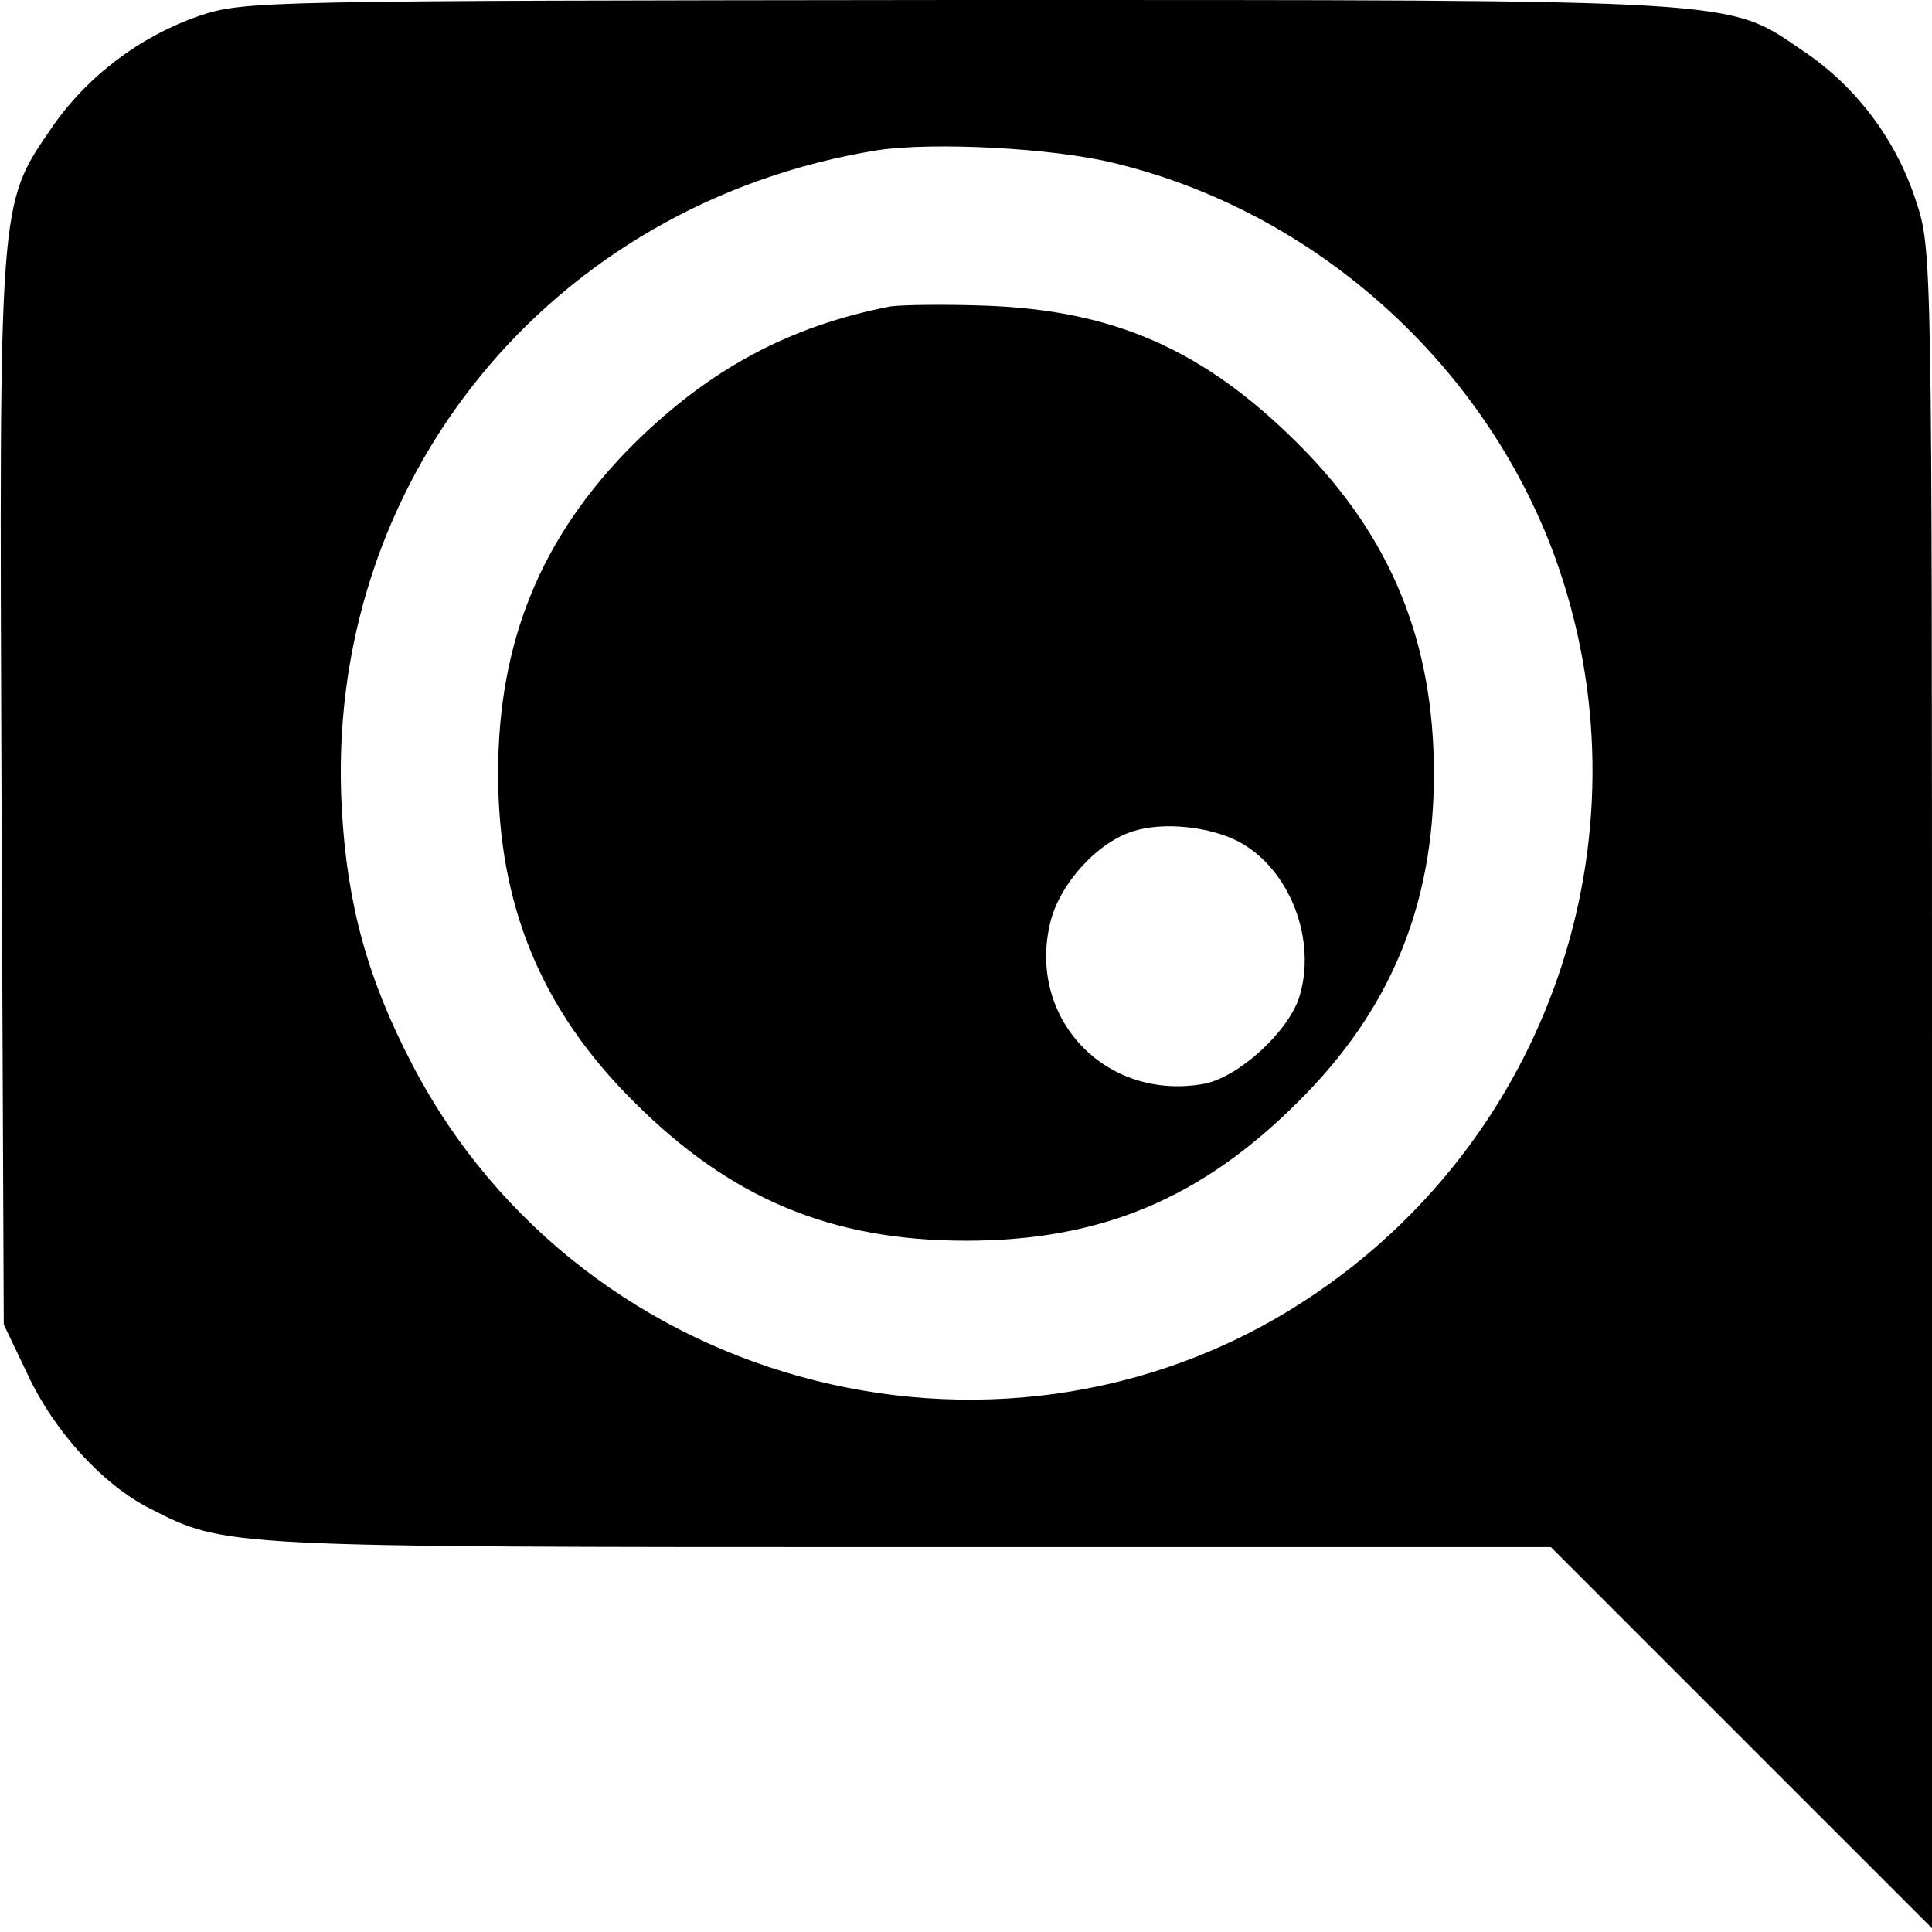
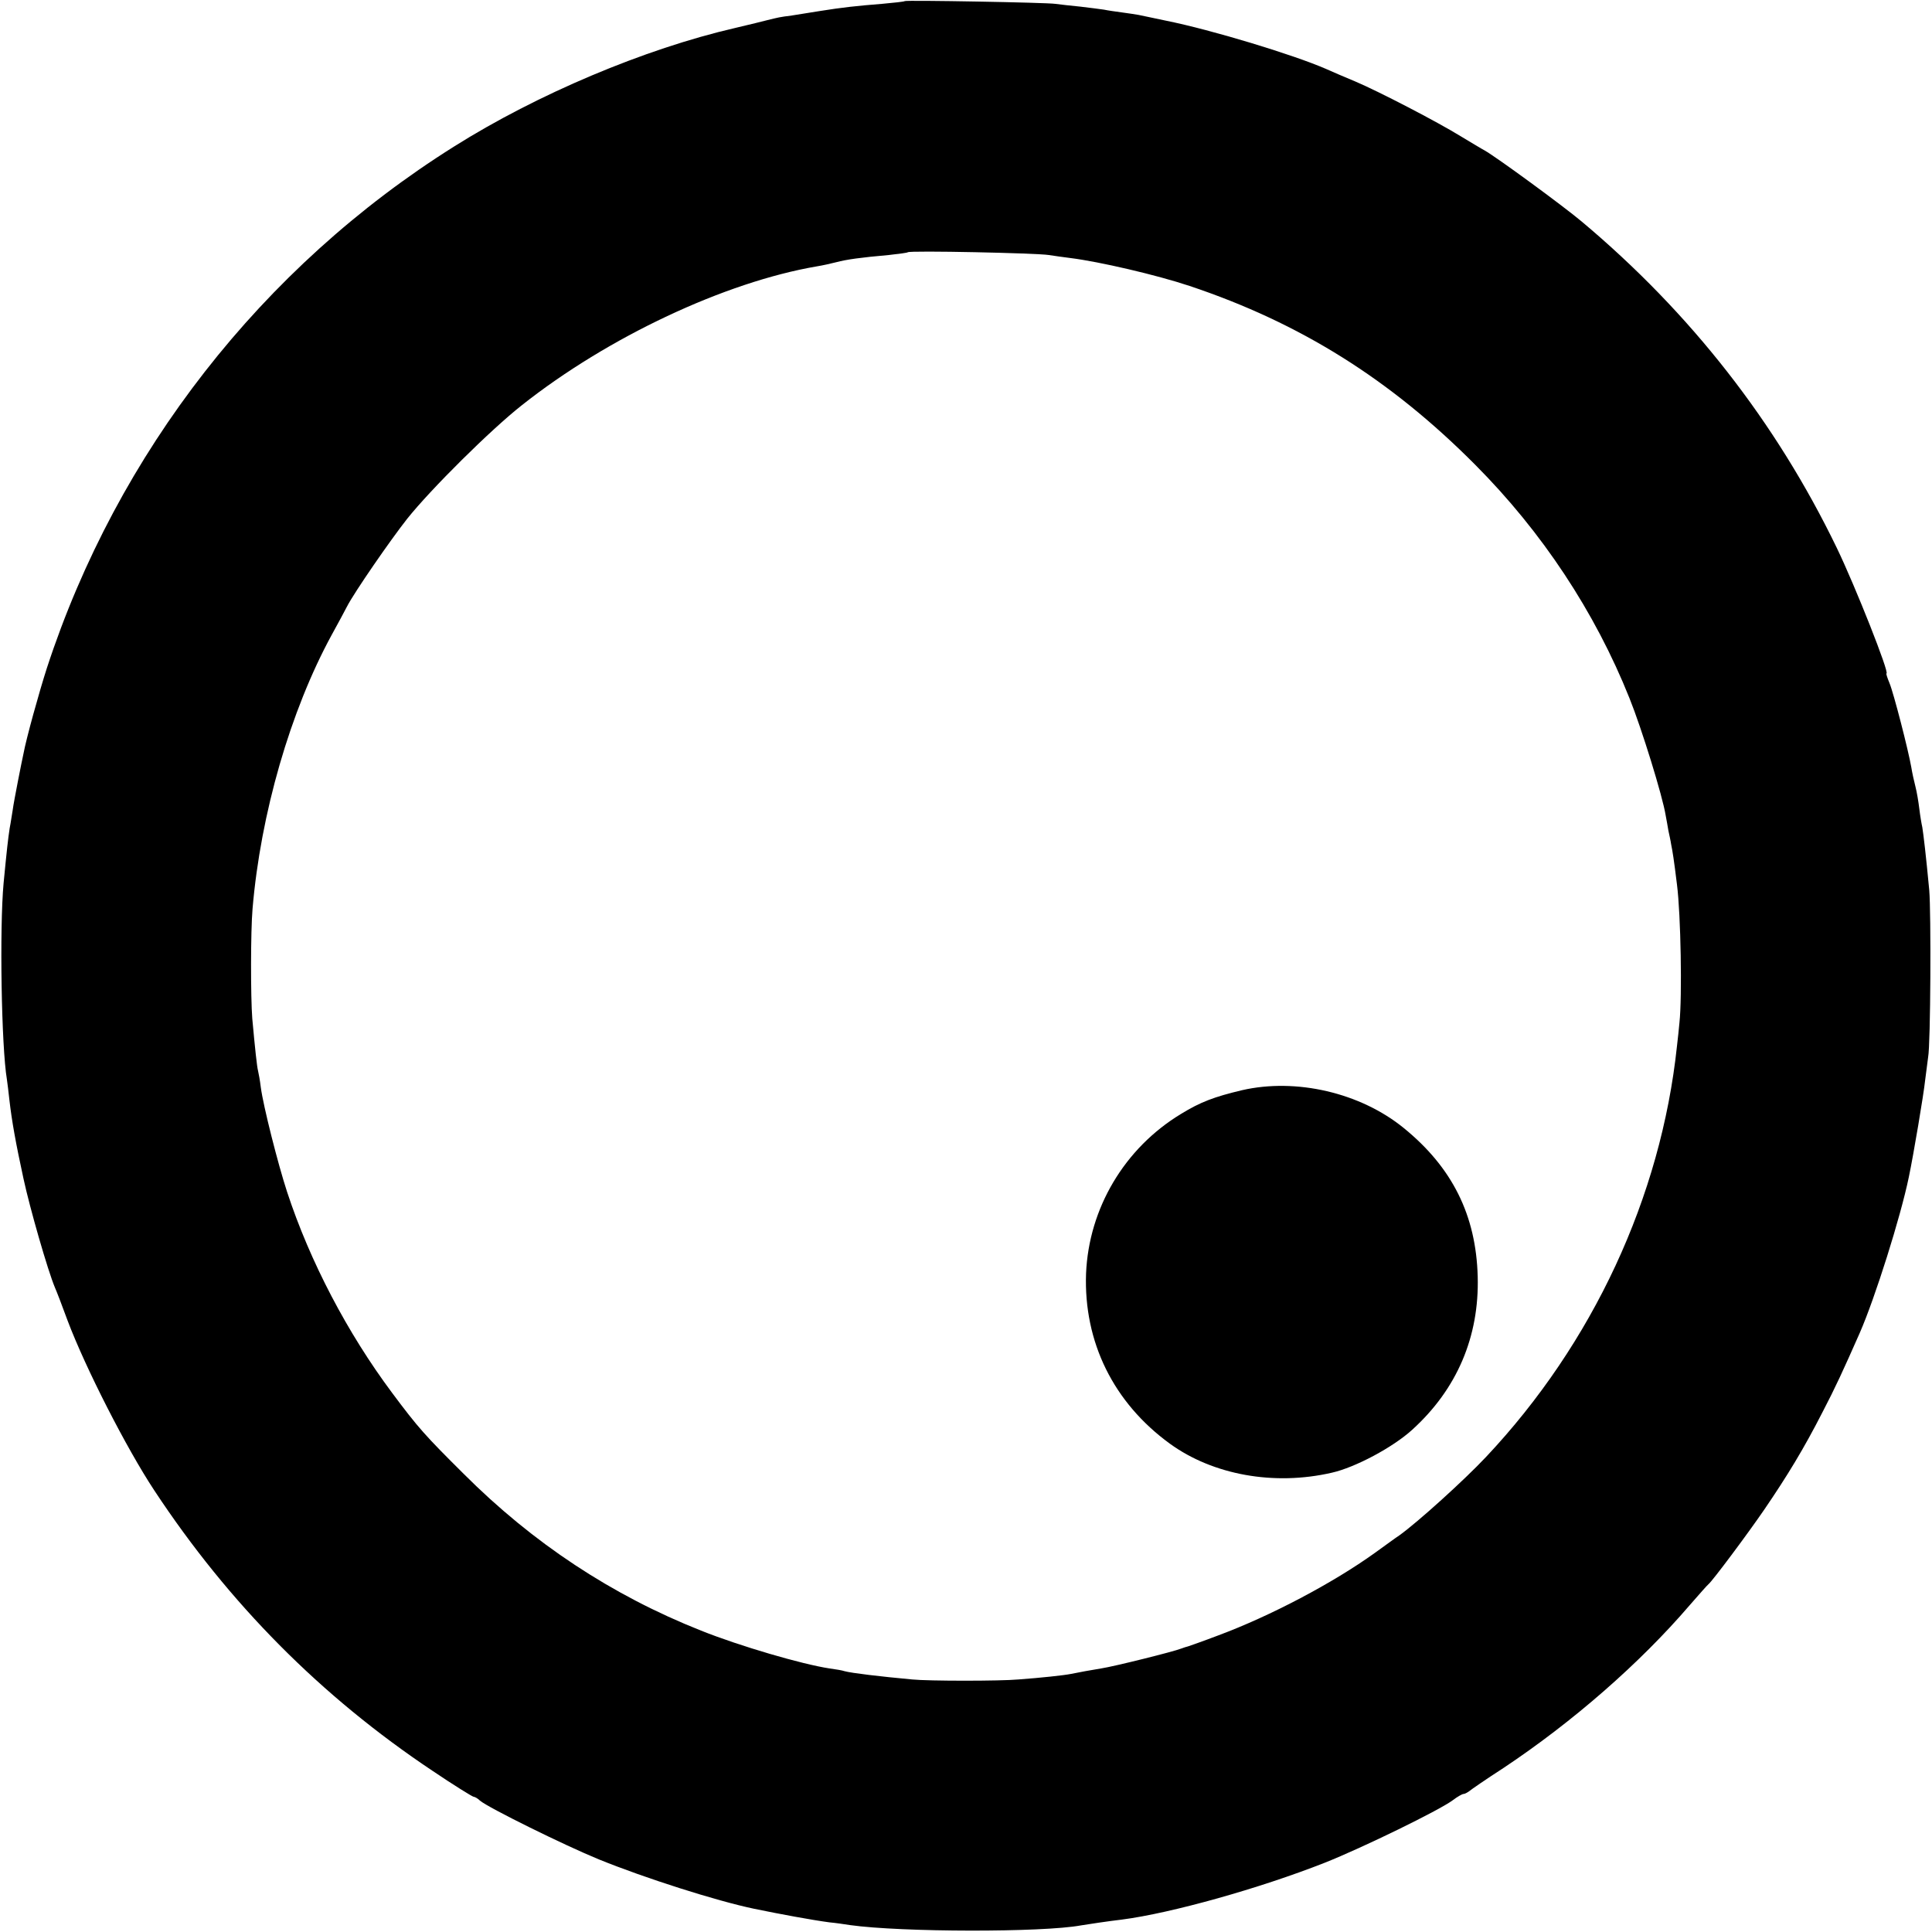
- <svg xmlns="http://www.w3.org/2000/svg" version="1.0" width="256pt" height="256pt" viewBox="0 0 256 256" preserveAspectRatio="xMidYMid meet">
-   <g transform="translate(0,256) scale(0.1,-0.1)" fill="#000000" stroke="none">
-     <path d="M264 2539 c-78 -27 -149 -80 -196 -149 -70 -102 -69 -94 -66 -882 l3 -703 32 -67 c35 -75 100 -146 162 -177 100 -51 94 -51 1006 -51 l850 0 252 -252 253 -253 0 1112 c0 1102 0 1113 -21 1176 -26 81 -79 152 -149 199 -103 70 -67 68 -1120 68 -925 -1 -946 -1 -1006 -21z m1212 -195 c266 -64 490 -265 584 -521 130 -358 1 -759 -314 -975 -404 -278 -973 -135 -1200 302 -59 113 -86 212 -93 337 -25 435 276 804 710 874 74 11 232 3 313 -17z" />
-     <path d="M1180 2154 c-134 -26 -240 -83 -341 -183 -122 -122 -179 -261 -179 -436 0 -174 57 -313 180 -435 128 -128 261 -184 440 -184 179 0 312 56 440 184 123 122 180 261 180 435 0 175 -57 314 -179 436 -126 126 -245 178 -416 184 -55 2 -111 1 -125 -1z m461 -709 c68 -36 105 -131 80 -208 -16 -46 -80 -104 -125 -113 -131 -24 -236 87 -204 215 13 51 63 106 111 120 39 12 99 6 138 -14z" />
+ <svg xmlns="http://www.w3.org/2000/svg" version="1.0" width="700pt" height="700pt" viewBox="0 0 700 700" preserveAspectRatio="xMidYMid meet">
+   <g transform="translate(0,700) scale(0.1,-0.1)" fill="#000000" stroke="none">
+     <path d="M3278 6996 c-1 -2 -39 -6 -83 -10 -89 -7 -144 -13 -225 -26 -30 -5 -75 -12 -100 -16 -47 -6 -49 -7 -90 -17 -14 -4 -65 -16 -115 -28 -330 -76 -720 -241 -1020 -430 -696 -437 -1220 -1109 -1475 -1889 -28 -87 -75 -256 -85 -311 -3 -13 -12 -58 -20 -99 -8 -41 -17 -89 -19 -105 -3 -17 -7 -46 -11 -66 -6 -40 -10 -75 -22 -199 -15 -163 -8 -592 12 -711 2 -13 6 -46 9 -74 9 -78 23 -156 51 -285 23 -107 88 -333 114 -395 5 -11 26 -65 46 -120 65 -172 213 -462 314 -615 271 -411 605 -747 1008 -1016 77 -52 145 -94 149 -94 4 0 15 -6 23 -14 29 -25 304 -161 431 -213 165 -67 424 -150 563 -179 92 -19 211 -41 272 -49 22 -2 56 -7 75 -10 186 -26 697 -27 837 -1 17 3 104 16 148 21 178 23 499 113 735 206 136 54 413 189 463 226 17 13 35 23 39 23 5 0 14 5 21 10 7 6 62 44 124 84 251 167 495 380 675 590 34 39 64 73 68 76 14 11 141 181 202 270 84 123 144 222 210 351 49 94 75 151 136 289 56 128 148 420 178 565 17 81 54 301 59 350 4 33 9 71 11 85 9 46 11 524 4 605 -12 128 -21 202 -25 227 -3 13 -8 43 -11 68 -3 25 -9 61 -14 80 -5 19 -12 51 -15 70 -11 63 -64 269 -79 305 -8 19 -13 35 -11 35 12 0 -112 314 -180 455 -220 455 -530 852 -925 1183 -68 57 -307 232 -351 257 -10 5 -49 29 -86 51 -86 53 -298 163 -383 199 -36 15 -83 35 -105 45 -119 52 -416 142 -580 175 -44 9 -89 19 -100 21 -11 2 -38 6 -60 9 -22 3 -51 7 -65 10 -13 2 -52 7 -86 11 -33 3 -74 8 -90 10 -32 5 -540 14 -546 10z m522 -920 c19 -3 55 -8 79 -11 104 -13 311 -61 431 -101 401 -134 728 -339 1035 -648 242 -243 434 -533 559 -846 44 -109 120 -355 131 -424 3 -17 8 -42 10 -56 3 -14 8 -36 10 -50 5 -24 10 -55 21 -145 14 -110 19 -406 9 -500 -2 -22 -6 -60 -9 -85 -58 -547 -305 -1078 -692 -1489 -79 -84 -247 -236 -314 -284 -14 -9 -53 -38 -88 -63 -153 -110 -379 -229 -567 -299 -55 -21 -104 -38 -110 -40 -5 -1 -17 -5 -25 -8 -27 -11 -244 -65 -290 -72 -48 -8 -70 -12 -110 -20 -25 -5 -108 -14 -190 -20 -65 -6 -326 -6 -385 0 -119 11 -219 23 -245 30 -8 3 -33 7 -55 10 -99 15 -325 81 -465 137 -323 128 -609 317 -860 568 -140 139 -165 167 -259 293 -162 217 -298 476 -381 729 -33 101 -86 310 -95 378 -3 25 -8 52 -10 60 -4 15 -11 80 -21 190 -6 78 -6 316 1 397 29 344 137 718 287 993 23 41 47 87 55 102 26 51 158 242 218 318 86 108 304 324 416 412 312 247 736 446 1069 503 19 3 51 10 70 15 38 10 88 17 190 26 36 4 67 8 69 10 7 7 470 -3 511 -10z" />
+     <path d="M4500 3050 c-101 -24 -151 -43 -221 -86 -205 -124 -334 -342 -344 -578 -9 -248 99 -468 304 -617 156 -113 377 -153 586 -105 85 19 222 92 292 156 162 147 243 337 237 555 -6 222 -92 395 -268 538 -157 128 -390 182 -586 137z" />
  </g>
</svg>
